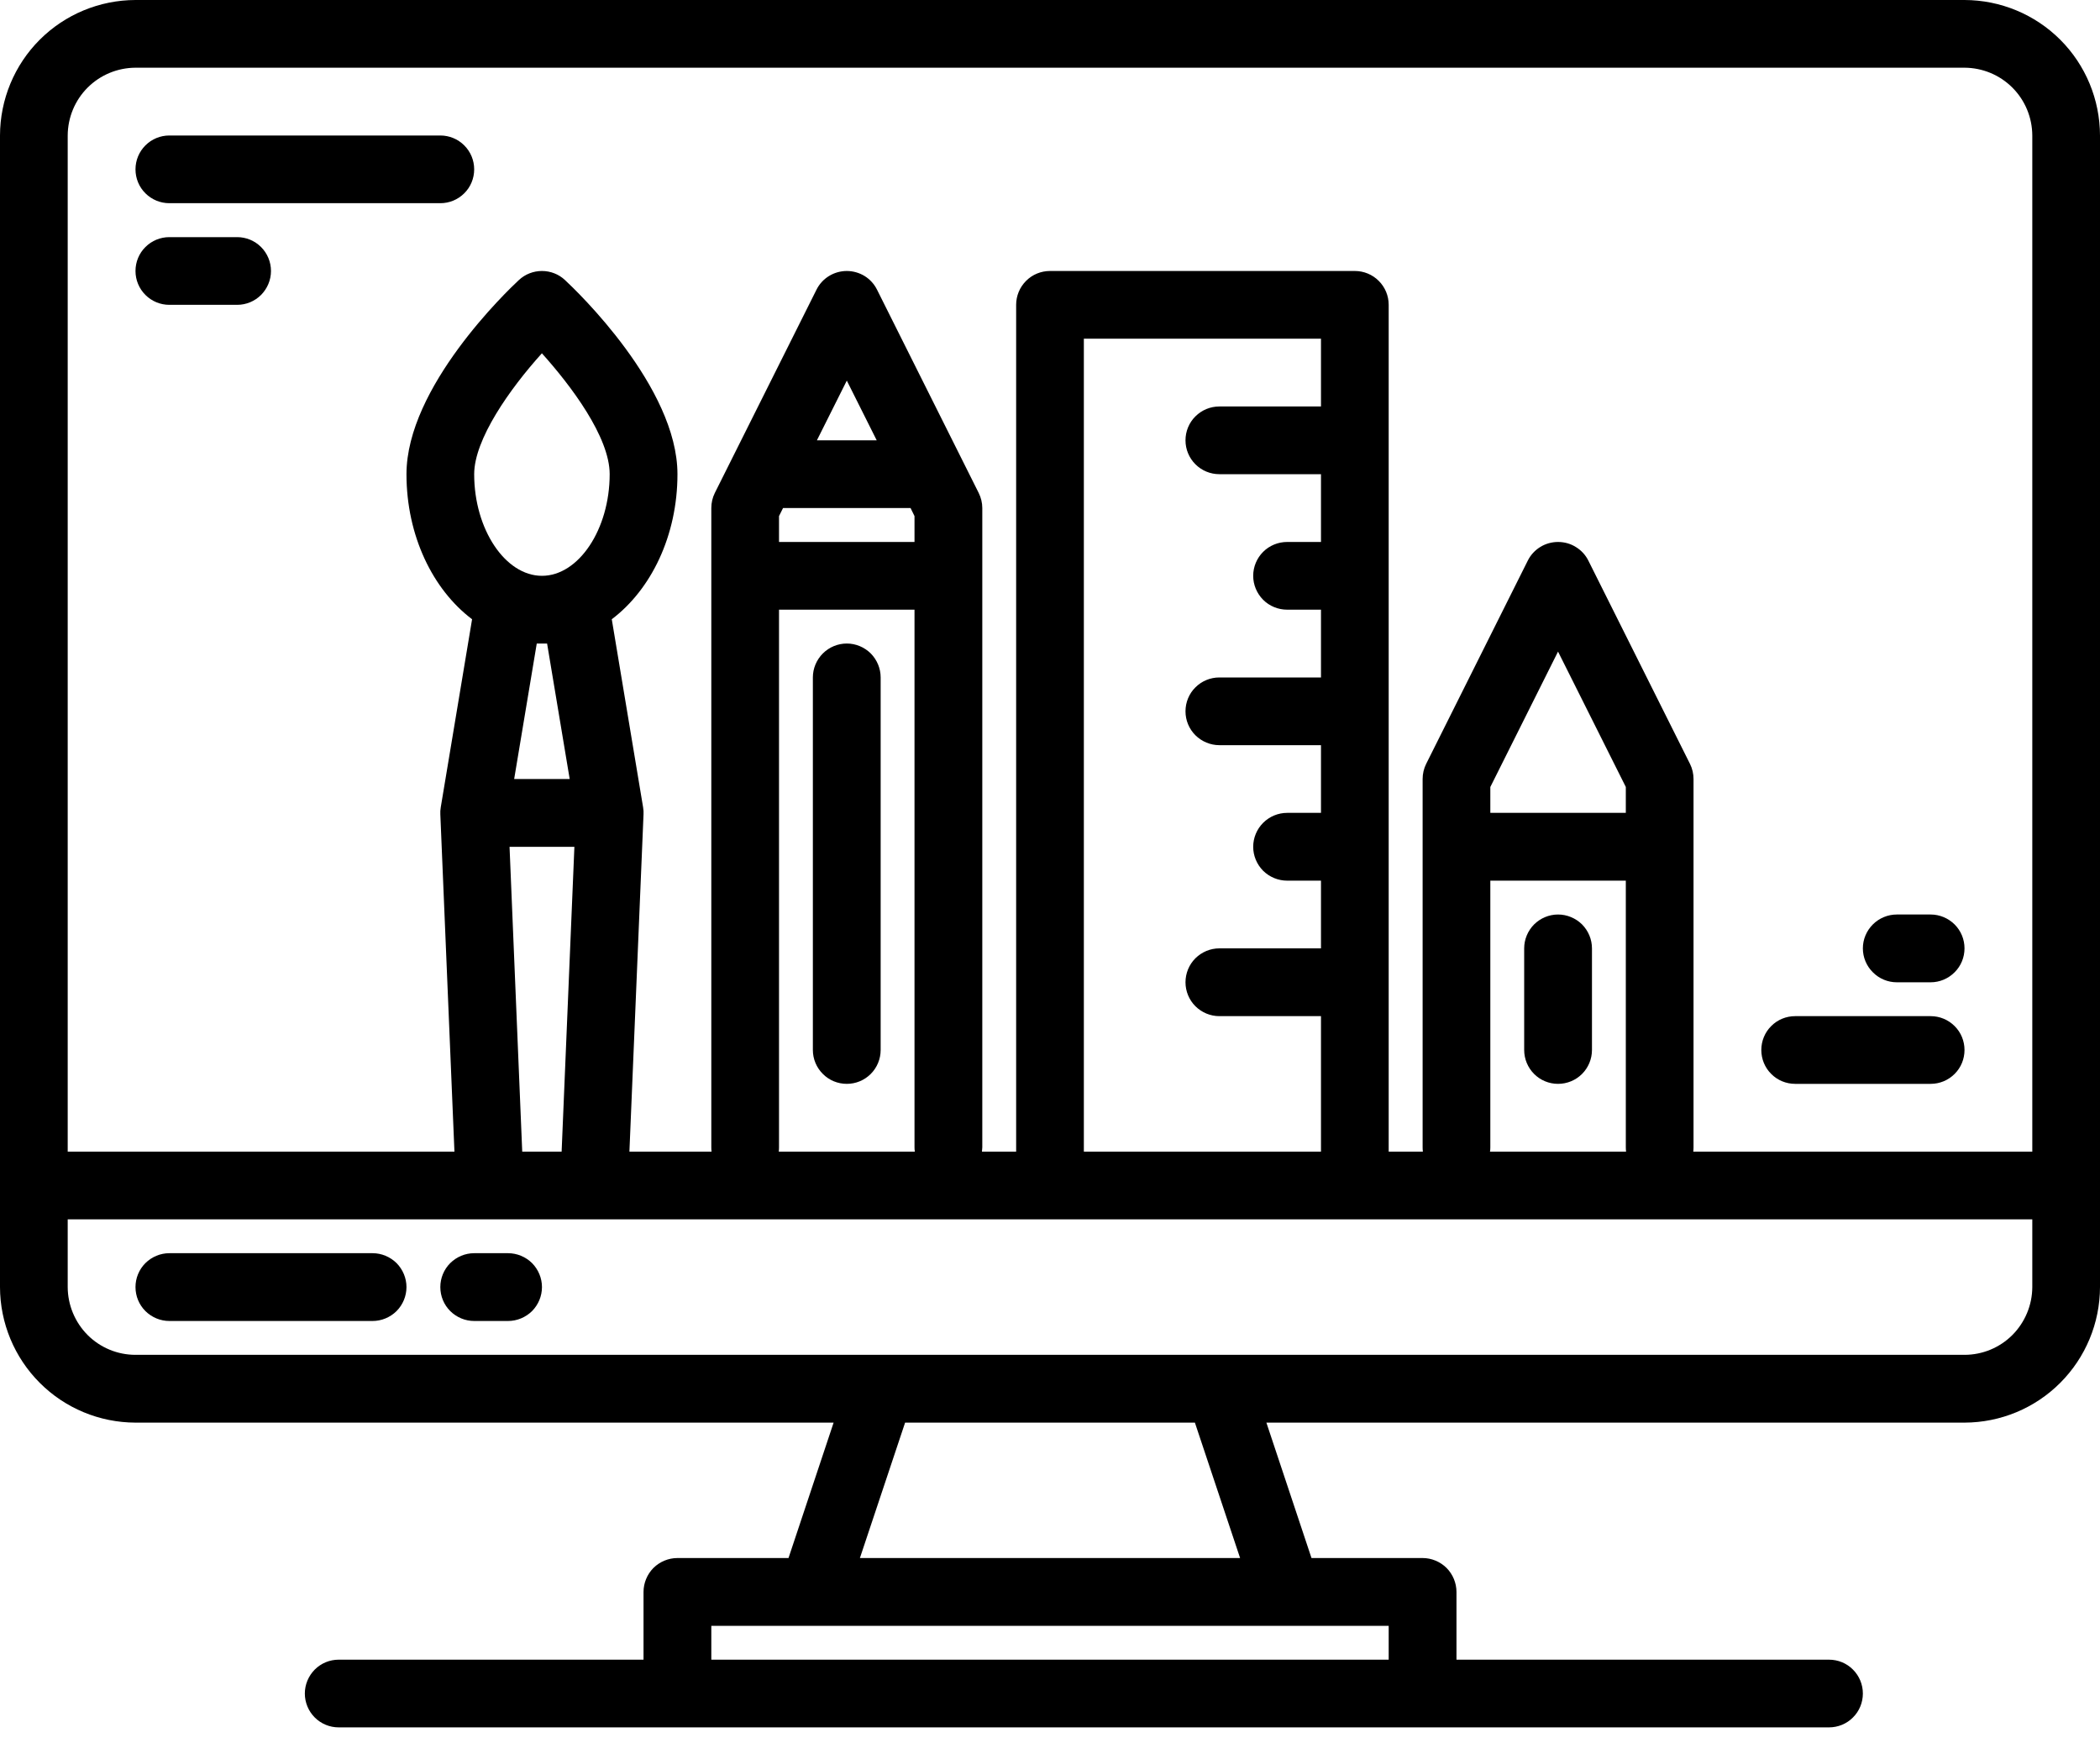
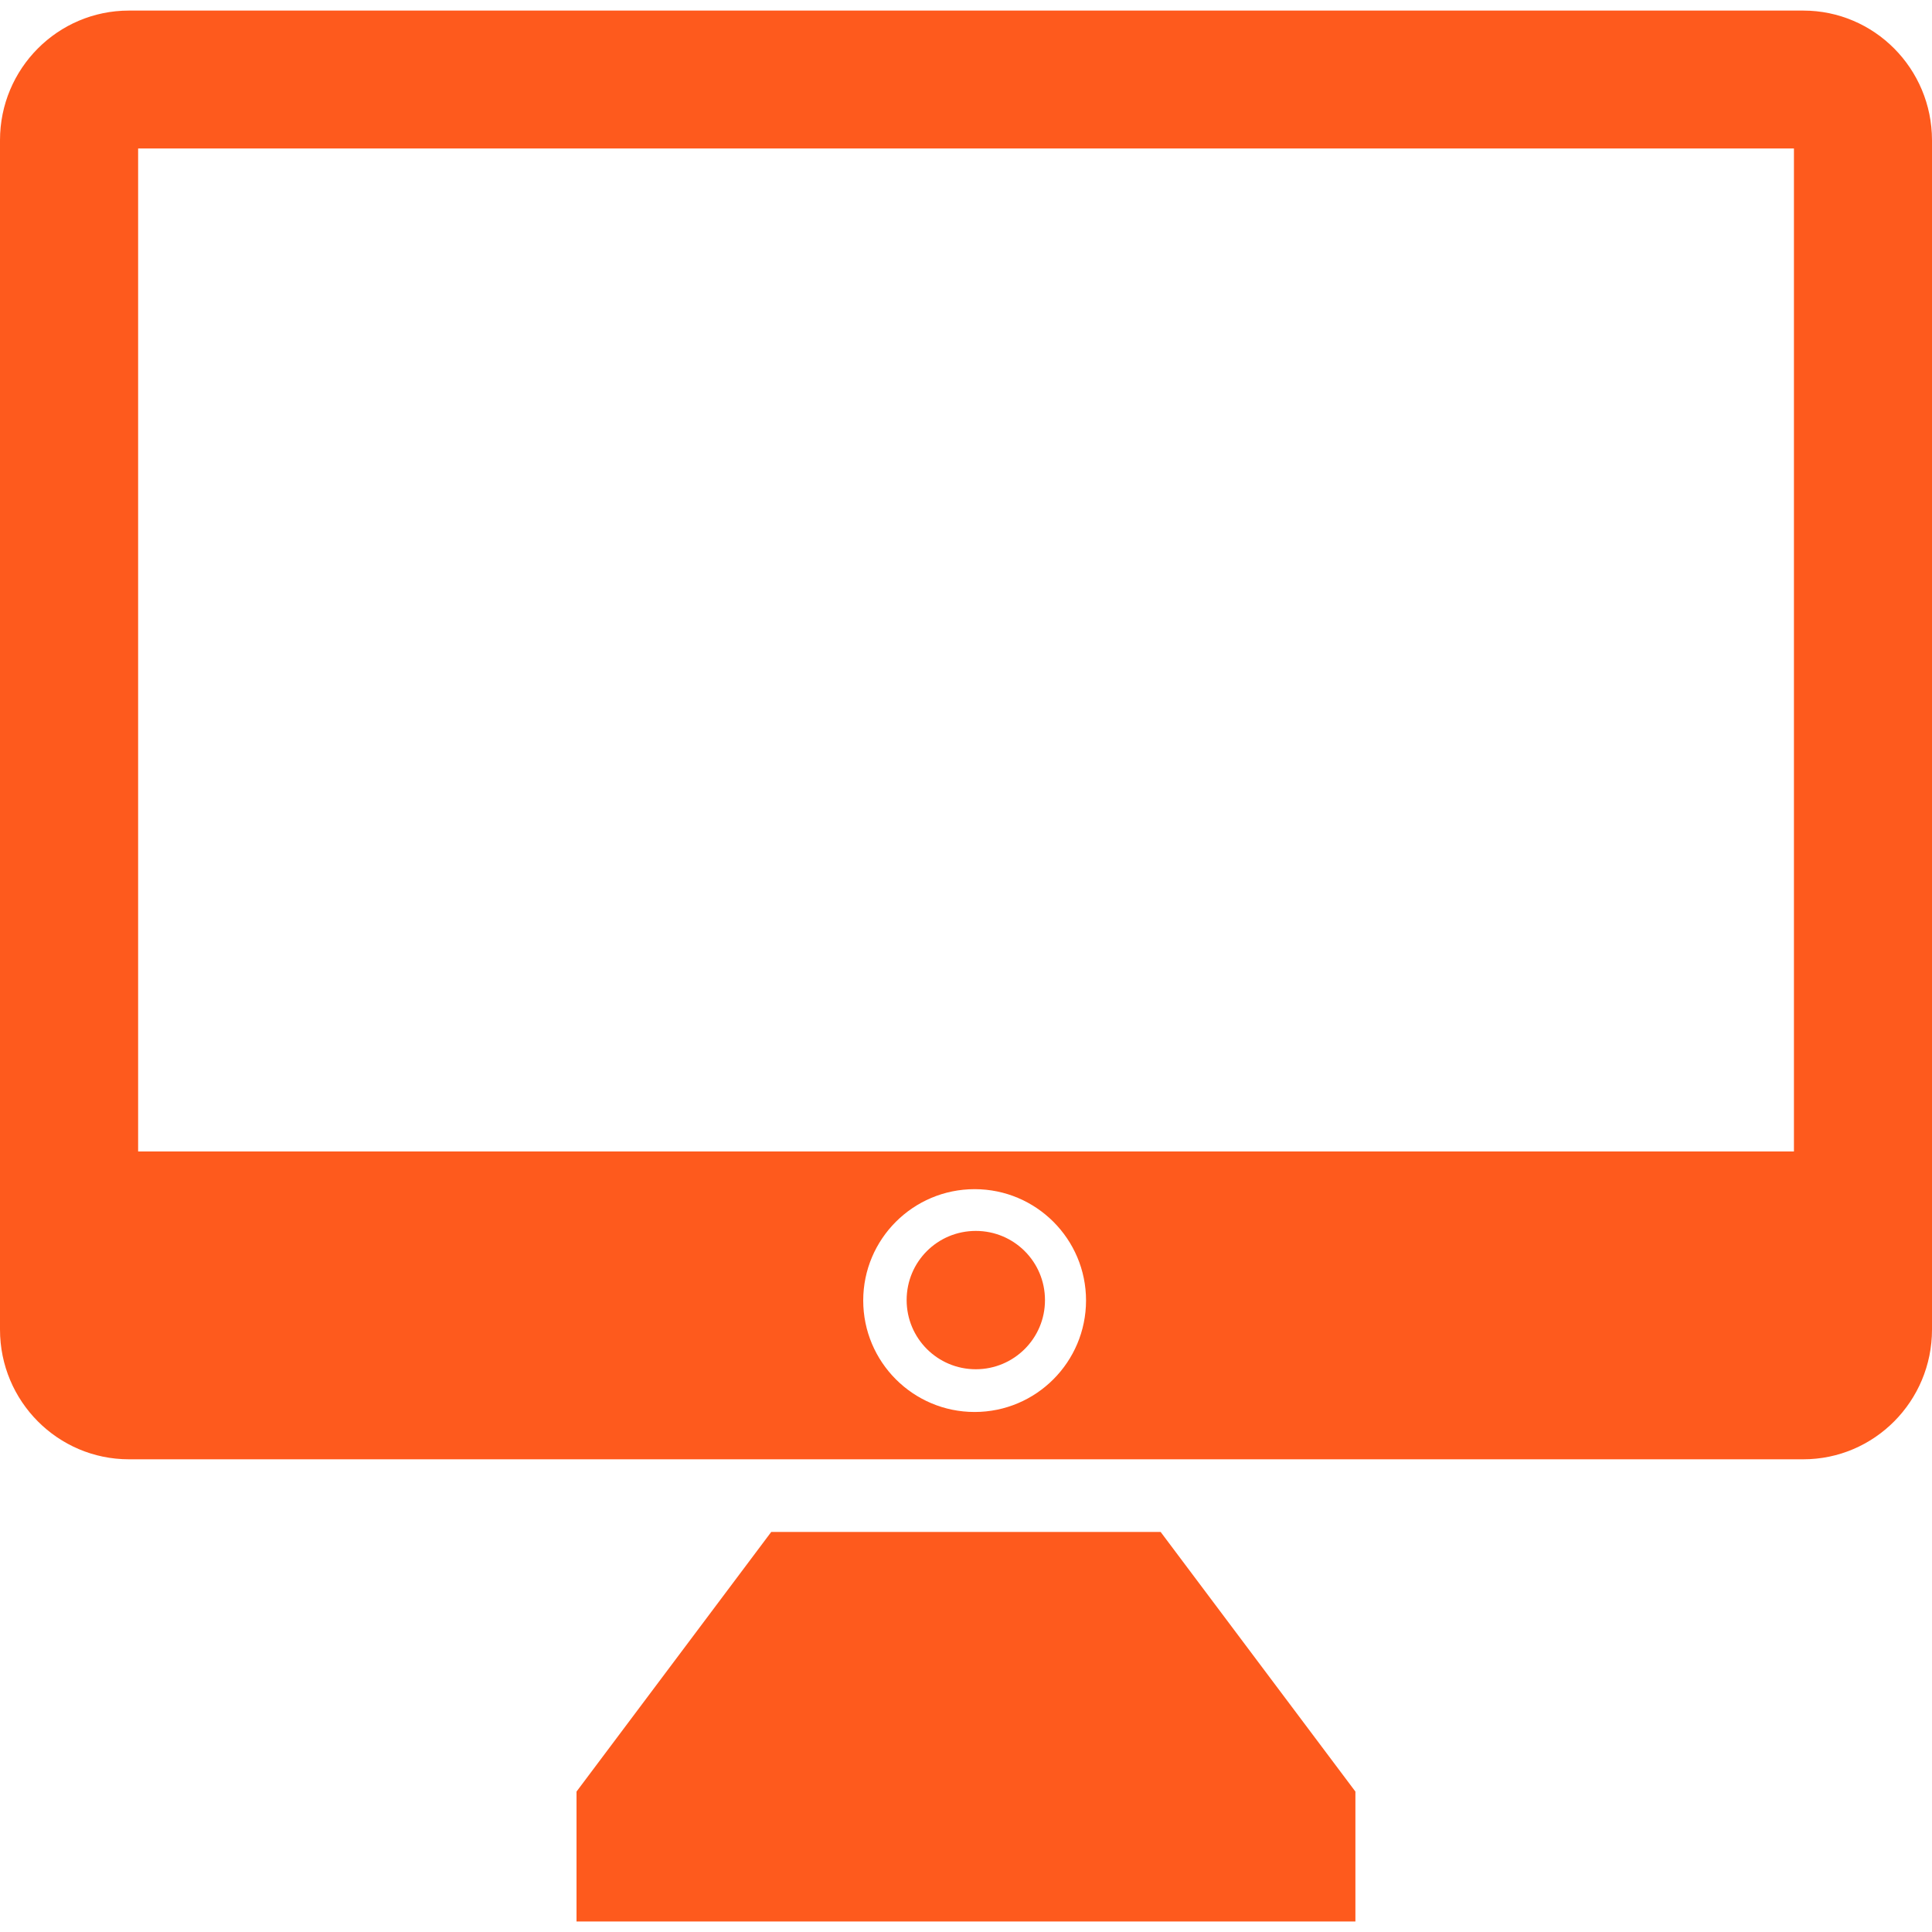
- <svg xmlns="http://www.w3.org/2000/svg" width="25" height="21" viewBox="0 0 25 21" fill="none">
-   <path d="M23.387 0H1.613C1.185 0.001 0.775 0.171 0.473 0.473C0.171 0.775 0.001 1.185 0 1.613V15.323C0.001 15.75 0.171 16.16 0.473 16.462C0.775 16.765 1.185 16.935 1.613 16.936H9.924L9.387 18.548H8.065C7.958 18.548 7.855 18.591 7.779 18.666C7.704 18.742 7.661 18.845 7.661 18.952V19.758H4.032C3.925 19.758 3.823 19.8 3.747 19.876C3.672 19.952 3.629 20.054 3.629 20.161C3.629 20.268 3.672 20.371 3.747 20.446C3.823 20.522 3.925 20.564 4.032 20.564H21.774C21.881 20.564 21.984 20.522 22.059 20.446C22.135 20.371 22.177 20.268 22.177 20.161C22.177 20.054 22.135 19.952 22.059 19.876C21.984 19.8 21.881 19.758 21.774 19.758H17.339V18.952C17.339 18.845 17.296 18.742 17.221 18.666C17.145 18.591 17.042 18.548 16.936 18.548H15.613L15.076 16.936H23.387C23.815 16.935 24.225 16.765 24.527 16.462C24.829 16.16 24.999 15.75 25 15.323V1.613C24.999 1.185 24.829 0.775 24.527 0.473C24.225 0.171 23.815 0.001 23.387 0ZM16.532 19.355V19.758H8.468V19.355H16.532ZM10.237 18.548L10.775 16.936H14.225L14.763 18.548H10.237ZM24.194 15.323C24.193 15.536 24.108 15.741 23.957 15.893C23.806 16.044 23.601 16.129 23.387 16.129H1.613C1.399 16.129 1.194 16.044 1.043 15.893C0.892 15.741 0.807 15.536 0.806 15.323V14.516H24.194V15.323ZM6.838 10.081L6.686 13.71H6.217L6.066 10.081H6.838ZM6.121 9.274L6.39 7.661H6.513L6.782 9.274H6.121ZM6.452 6.855C6.015 6.855 5.645 6.301 5.645 5.645C5.645 5.231 6.068 4.63 6.451 4.206C6.796 4.589 7.258 5.202 7.258 5.645C7.258 6.301 6.889 6.855 6.452 6.855ZM10.84 6.048L10.887 6.144V6.452H9.274V6.144L9.322 6.048H10.84ZM9.725 5.242L10.081 4.531L10.437 5.242H9.725ZM10.887 7.258V13.659C10.887 13.676 10.888 13.693 10.891 13.71H9.271C9.273 13.693 9.274 13.676 9.274 13.659V7.258H10.887ZM14.516 5.645H15.726V6.452H15.323C15.216 6.452 15.113 6.494 15.037 6.57C14.962 6.645 14.919 6.748 14.919 6.855C14.919 6.962 14.962 7.064 15.037 7.14C15.113 7.216 15.216 7.258 15.323 7.258H15.726V8.065H14.516C14.409 8.065 14.307 8.107 14.231 8.183C14.155 8.258 14.113 8.361 14.113 8.468C14.113 8.575 14.155 8.677 14.231 8.753C14.307 8.828 14.409 8.871 14.516 8.871H15.726V9.677H15.323C15.216 9.677 15.113 9.72 15.037 9.796C14.962 9.871 14.919 9.974 14.919 10.081C14.919 10.188 14.962 10.29 15.037 10.366C15.113 10.441 15.216 10.484 15.323 10.484H15.726V11.29H14.516C14.409 11.29 14.307 11.333 14.231 11.408C14.155 11.484 14.113 11.587 14.113 11.694C14.113 11.8 14.155 11.903 14.231 11.979C14.307 12.054 14.409 12.097 14.516 12.097H15.726V13.71H12.903V4.032H15.726V4.839H14.516C14.409 4.839 14.307 4.881 14.231 4.957C14.155 5.032 14.113 5.135 14.113 5.242C14.113 5.349 14.155 5.451 14.231 5.527C14.307 5.603 14.409 5.645 14.516 5.645ZM19.355 10.484V13.659C19.355 13.676 19.356 13.693 19.358 13.71H17.738C17.741 13.693 17.742 13.676 17.742 13.659V10.484H19.355ZM17.742 9.677V9.369L18.548 7.757L19.355 9.369V9.677H17.742ZM24.194 13.71H20.158C20.16 13.693 20.161 13.676 20.161 13.659V9.274C20.161 9.212 20.147 9.15 20.119 9.094L18.909 6.674C18.876 6.607 18.824 6.551 18.76 6.512C18.697 6.472 18.623 6.452 18.548 6.452C18.474 6.452 18.4 6.472 18.336 6.512C18.273 6.551 18.221 6.607 18.188 6.674L16.978 9.094C16.95 9.15 16.936 9.212 16.936 9.274V13.659C16.936 13.676 16.937 13.693 16.939 13.71H16.532V3.629C16.532 3.522 16.49 3.42 16.414 3.344C16.338 3.268 16.236 3.226 16.129 3.226H12.5C12.393 3.226 12.29 3.268 12.215 3.344C12.139 3.42 12.097 3.522 12.097 3.629V13.71H11.69C11.692 13.693 11.693 13.676 11.694 13.659V6.048C11.694 5.986 11.679 5.924 11.651 5.868L10.441 3.449C10.408 3.382 10.356 3.325 10.293 3.286C10.229 3.247 10.155 3.226 10.081 3.226C10.006 3.226 9.932 3.247 9.869 3.286C9.805 3.325 9.753 3.382 9.72 3.449L8.51 5.868C8.482 5.924 8.468 5.986 8.468 6.048V13.659C8.468 13.676 8.469 13.693 8.471 13.71H7.493L7.661 9.694C7.661 9.685 7.661 9.676 7.661 9.666V9.654C7.66 9.64 7.658 9.626 7.656 9.612V9.611L7.283 7.372C7.751 7.019 8.065 6.377 8.065 5.645C8.065 4.609 6.863 3.461 6.726 3.334C6.652 3.264 6.553 3.226 6.452 3.226C6.35 3.226 6.252 3.264 6.177 3.334C6.04 3.461 4.839 4.609 4.839 5.645C4.839 6.377 5.152 7.019 5.62 7.372L5.247 9.611V9.612C5.245 9.626 5.243 9.64 5.242 9.654V9.666C5.242 9.676 5.242 9.685 5.242 9.694L5.41 13.71H0.806V1.613C0.807 1.399 0.892 1.194 1.043 1.043C1.194 0.892 1.399 0.807 1.613 0.806H23.387C23.601 0.807 23.806 0.892 23.957 1.043C24.108 1.194 24.193 1.399 24.194 1.613V13.71Z" fill="black" />
-   <path d="M4.436 14.919H2.016C1.909 14.919 1.807 14.962 1.731 15.037C1.655 15.113 1.613 15.216 1.613 15.322C1.613 15.43 1.655 15.532 1.731 15.608C1.807 15.683 1.909 15.726 2.016 15.726H4.436C4.542 15.726 4.645 15.683 4.721 15.608C4.796 15.532 4.839 15.43 4.839 15.322C4.839 15.216 4.796 15.113 4.721 15.037C4.645 14.962 4.542 14.919 4.436 14.919Z" fill="black" />
-   <path d="M6.048 14.919H5.645C5.538 14.919 5.436 14.962 5.36 15.037C5.284 15.113 5.242 15.216 5.242 15.322C5.242 15.43 5.284 15.532 5.36 15.608C5.436 15.683 5.538 15.726 5.645 15.726H6.048C6.155 15.726 6.258 15.683 6.334 15.608C6.409 15.532 6.452 15.43 6.452 15.322C6.452 15.216 6.409 15.113 6.334 15.037C6.258 14.962 6.155 14.919 6.048 14.919Z" fill="black" />
-   <path d="M10.081 7.661C9.974 7.661 9.871 7.704 9.796 7.779C9.72 7.855 9.677 7.958 9.677 8.064V12.5C9.677 12.607 9.72 12.71 9.796 12.785C9.871 12.861 9.974 12.903 10.081 12.903C10.188 12.903 10.29 12.861 10.366 12.785C10.441 12.71 10.484 12.607 10.484 12.5V8.064C10.484 7.958 10.441 7.855 10.366 7.779C10.29 7.704 10.188 7.661 10.081 7.661Z" fill="black" />
-   <path d="M18.548 10.887C18.441 10.887 18.339 10.93 18.263 11.005C18.188 11.081 18.145 11.183 18.145 11.29V12.5C18.145 12.607 18.188 12.71 18.263 12.785C18.339 12.861 18.441 12.903 18.548 12.903C18.655 12.903 18.758 12.861 18.834 12.785C18.909 12.71 18.952 12.607 18.952 12.5V11.29C18.952 11.183 18.909 11.081 18.834 11.005C18.758 10.93 18.655 10.887 18.548 10.887Z" fill="black" />
-   <path d="M2.016 2.419H5.242C5.349 2.419 5.451 2.377 5.527 2.301C5.603 2.226 5.645 2.123 5.645 2.016C5.645 1.909 5.603 1.807 5.527 1.731C5.451 1.655 5.349 1.613 5.242 1.613H2.016C1.909 1.613 1.807 1.655 1.731 1.731C1.655 1.807 1.613 1.909 1.613 2.016C1.613 2.123 1.655 2.226 1.731 2.301C1.807 2.377 1.909 2.419 2.016 2.419Z" fill="black" />
-   <path d="M2.016 3.629H2.823C2.93 3.629 3.032 3.587 3.108 3.511C3.183 3.435 3.226 3.333 3.226 3.226C3.226 3.119 3.183 3.016 3.108 2.941C3.032 2.865 2.93 2.823 2.823 2.823H2.016C1.909 2.823 1.807 2.865 1.731 2.941C1.655 3.016 1.613 3.119 1.613 3.226C1.613 3.333 1.655 3.435 1.731 3.511C1.807 3.587 1.909 3.629 2.016 3.629Z" fill="black" />
-   <path d="M21.371 12.903H22.984C23.091 12.903 23.193 12.861 23.269 12.785C23.345 12.71 23.387 12.607 23.387 12.5C23.387 12.393 23.345 12.29 23.269 12.215C23.193 12.139 23.091 12.097 22.984 12.097H21.371C21.264 12.097 21.161 12.139 21.086 12.215C21.01 12.29 20.968 12.393 20.968 12.5C20.968 12.607 21.01 12.71 21.086 12.785C21.161 12.861 21.264 12.903 21.371 12.903Z" fill="black" />
-   <path d="M22.581 11.694H22.984C23.091 11.694 23.193 11.651 23.269 11.575C23.345 11.5 23.387 11.397 23.387 11.29C23.387 11.183 23.345 11.081 23.269 11.005C23.193 10.93 23.091 10.887 22.984 10.887H22.581C22.474 10.887 22.371 10.93 22.296 11.005C22.22 11.081 22.177 11.183 22.177 11.29C22.177 11.397 22.22 11.5 22.296 11.575C22.371 11.651 22.474 11.694 22.581 11.694Z" fill="black" />
+ <svg xmlns="http://www.w3.org/2000/svg" version="1.1" id="Capa_1" x="0px" y="0px" viewBox="0 0 27.764 27.764" style="enable-background:new 0 0 27.764 27.764;" xml:space="preserve">
+   <defs id="defs43" />
+   <g id="g8" style="fill:#fe5a1d;fill-opacity:1">
+     <g id="c60_imac" style="fill:#fe5a1d;fill-opacity:1">
+       <polygon points="16.679,22.015 11.083,22.015 8.285,25.746 8.285,27.613 11.083,27.613 16.679,27.613 19.478,27.613     19.478,25.746   " id="polygon2" style="fill:#fe5a1d;fill-opacity:1" />
+       <path d="M25.913,0.152H1.853C0.83,0.152,0,0.986,0,2.015v17.092c0,1.029,0.83,1.864,1.853,1.864h24.061    c1.021,0,1.85-0.835,1.85-1.864V2.015C27.763,0.986,26.935,0.152,25.913,0.152z M14.006,20.291c-0.884,0-1.601-0.718-1.601-1.602    c0-0.883,0.717-1.6,1.601-1.6s1.601,0.717,1.601,1.6C15.606,19.573,14.89,20.291,14.006,20.291z M14.023,19.677    c-0.551,0-0.994-0.445-0.994-0.994c0-0.551,0.443-0.994,0.994-0.994c0.549,0,0.994,0.443,0.994,0.994    C15.018,19.232,14.572,19.677,14.023,19.677z M25.78,16.547H1.985V2.134H25.78V16.547z" id="path4" style="fill:#fe5a1d;fill-opacity:1" />
+     </g>
+     <g id="Capa_1_7_" style="fill:#fe5a1d;fill-opacity:1">
+         </g>
+   </g>
+   <g id="g10">
+     </g>
+   <g id="g12">
+     </g>
+   <g id="g14">
+     </g>
+   <g id="g16">
+     </g>
+   <g id="g18">
+     </g>
+   <g id="g20">
+     </g>
+   <g id="g22">
+     </g>
+   <g id="g24">
+     </g>
+   <g id="g26">
+     </g>
+   <g id="g28">
+     </g>
+   <g id="g30">
+     </g>
+   <g id="g32">
+     </g>
+   <g id="g34">
+     </g>
+   <g id="g36">
+     </g>
+   <g id="g38">
+     </g>
</svg>
